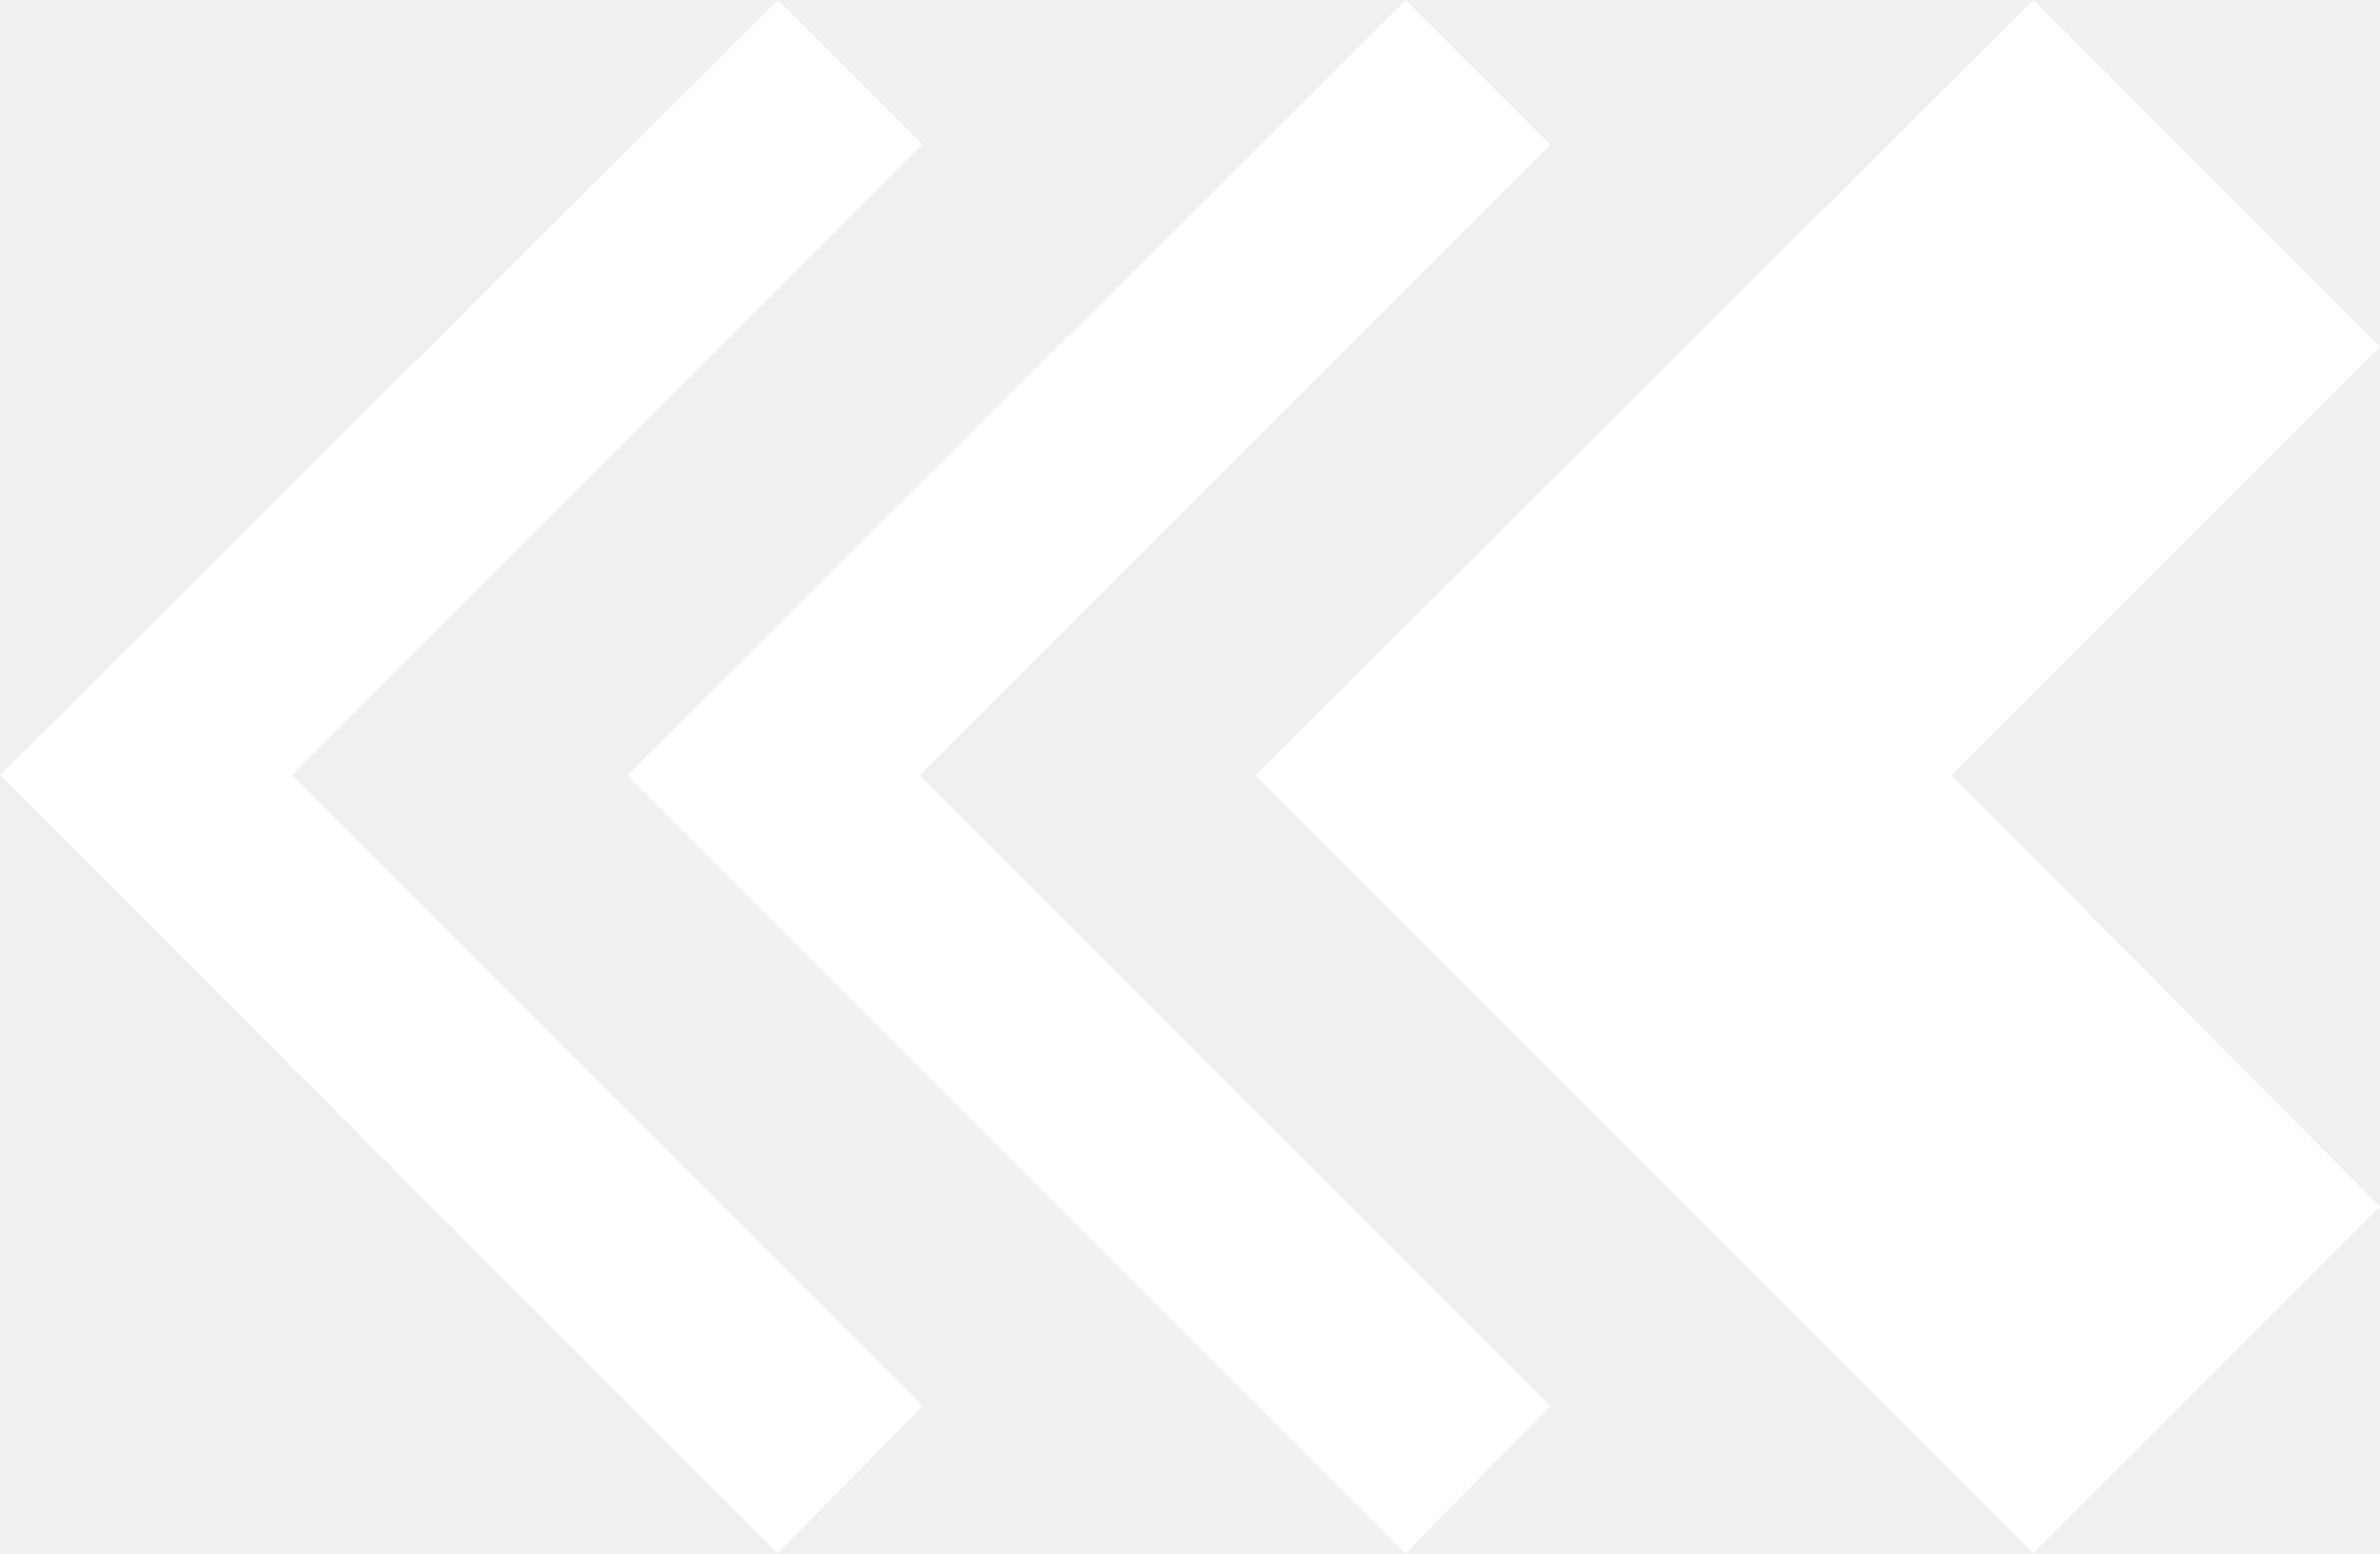
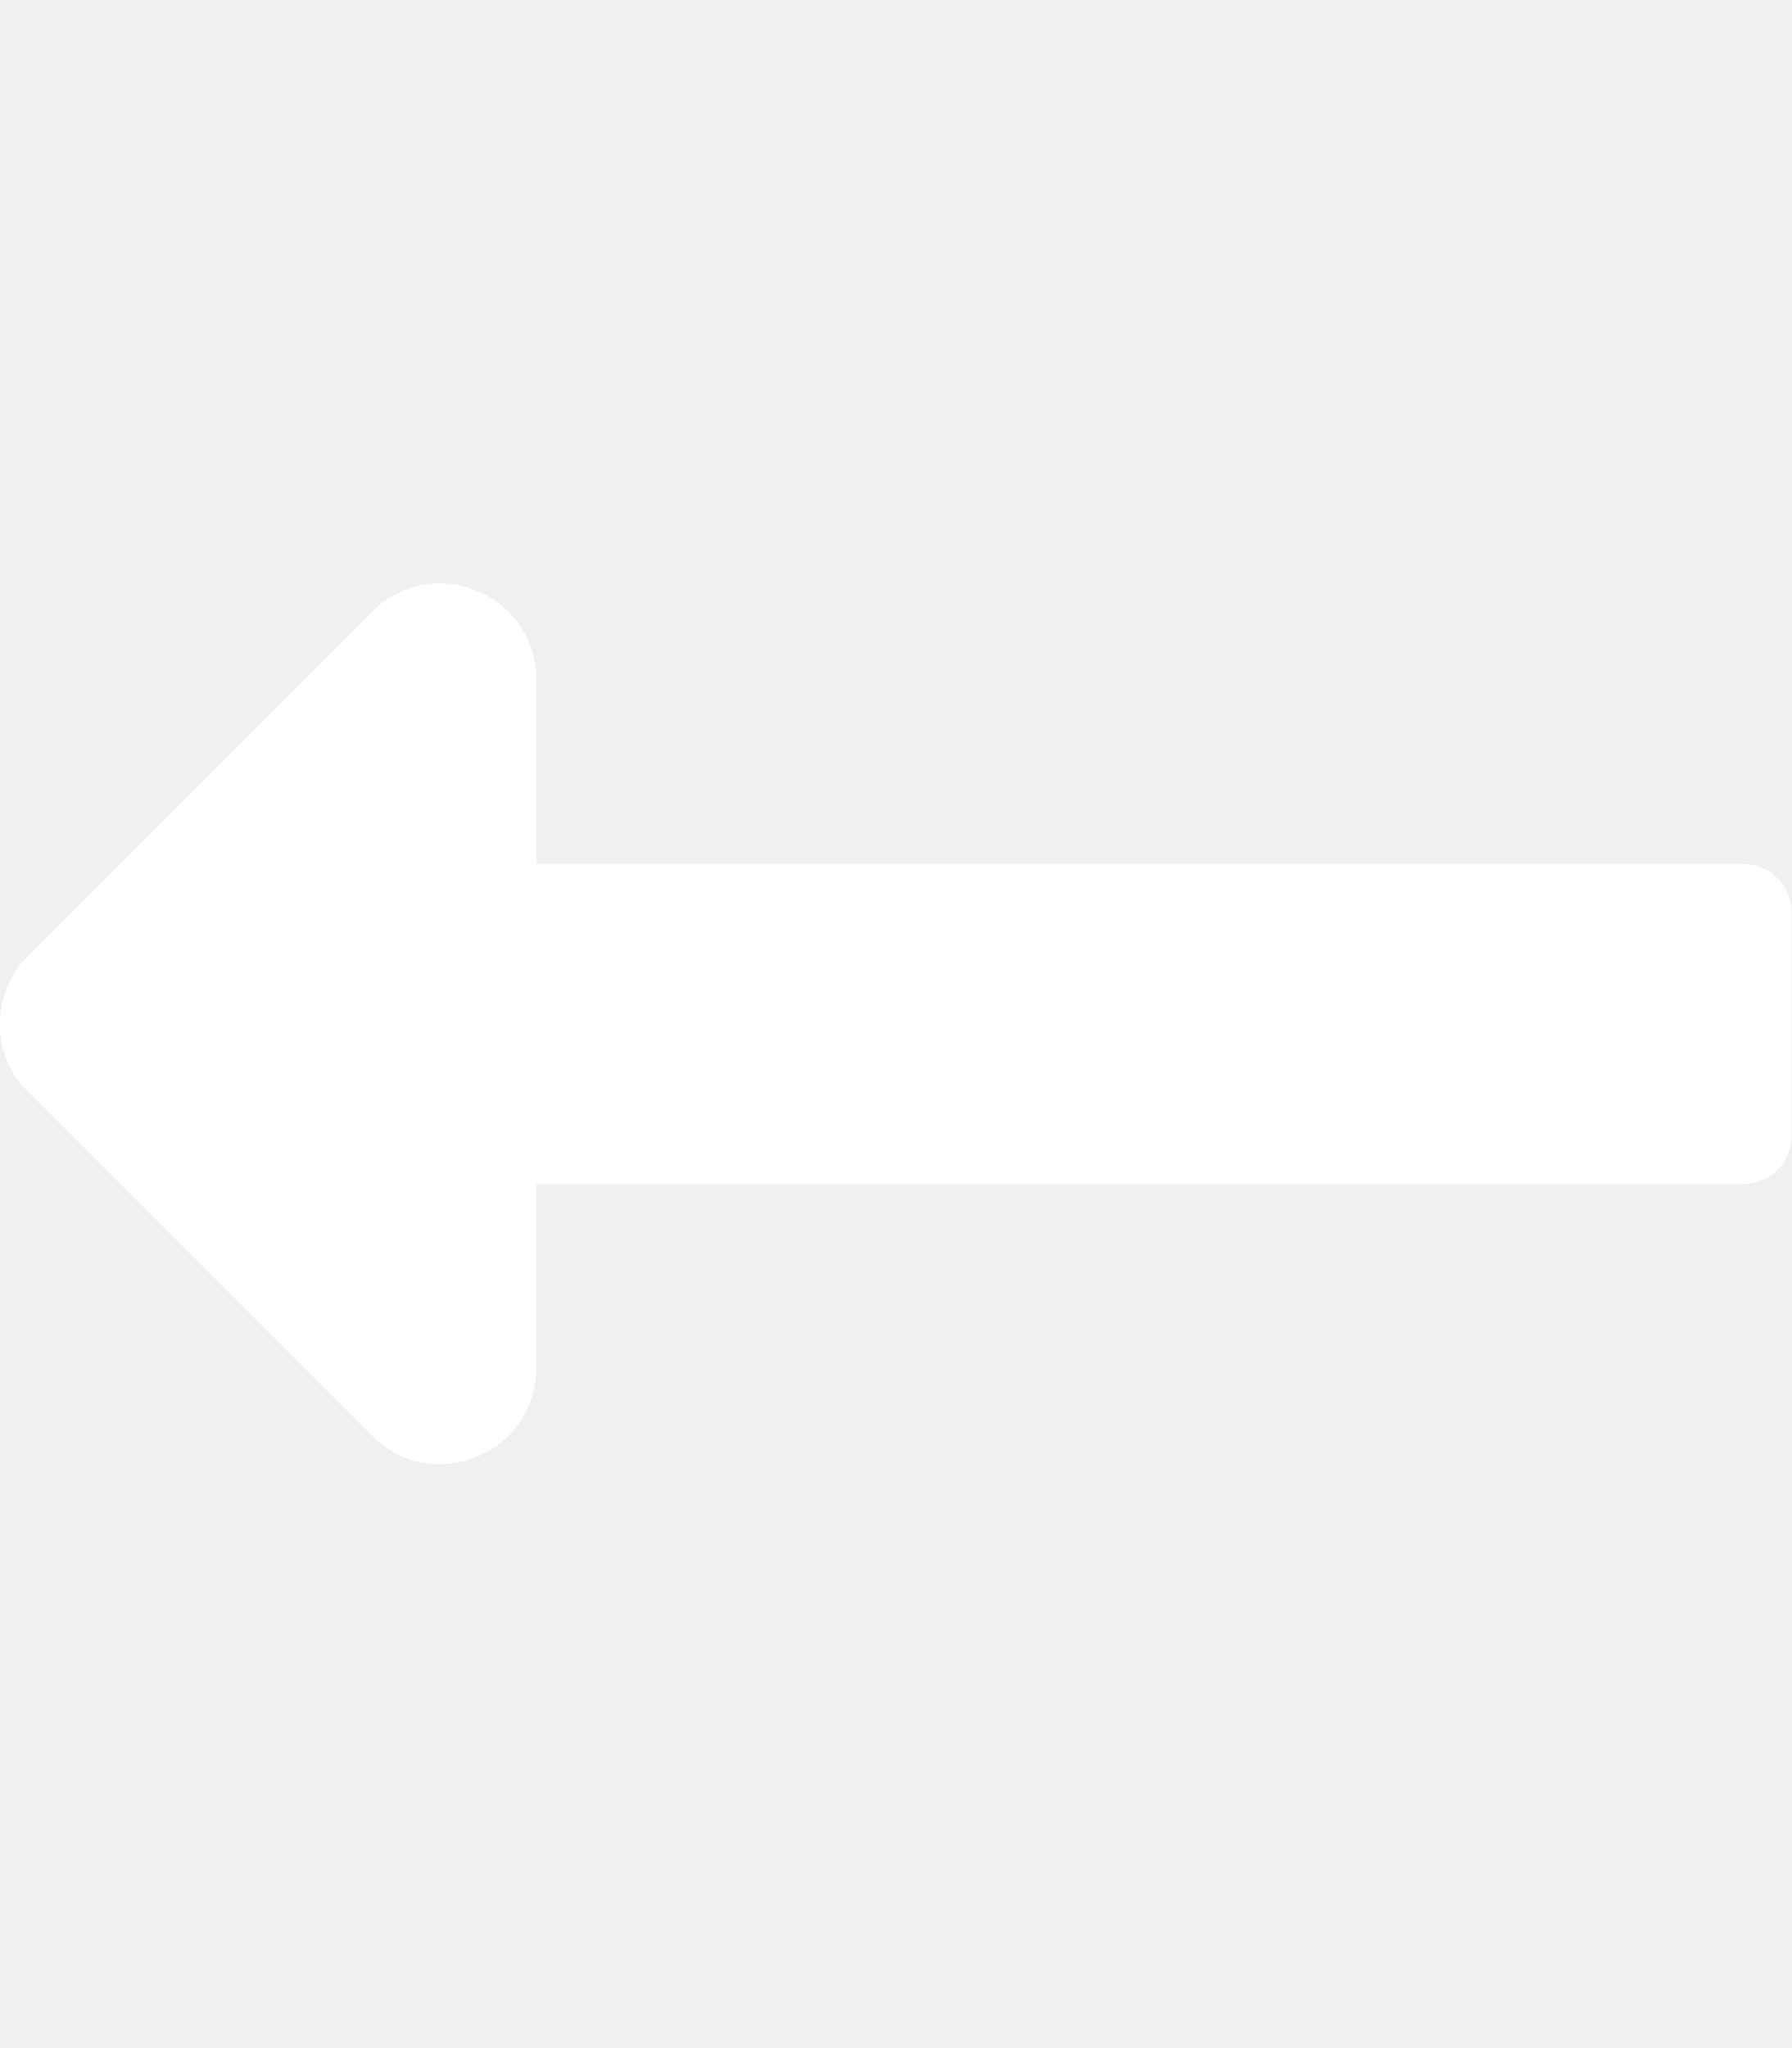
- <svg xmlns="http://www.w3.org/2000/svg" version="1.1" id="Layer_1" x="0px" y="0px" viewBox="0 0 87.2 56.9" style="enable-background:new 0 0 87.2 56.9;" xml:space="preserve">
+ <svg xmlns="http://www.w3.org/2000/svg" version="1.1" id="Layer_1" x="0px" y="0px" viewBox="0 0 448 512" style="enable-background:new 0 0 448 512;" xml:space="preserve">
  <style type="text/css">
	.st0{fill:#FFFFFF;}
</style>
-   <g>
-     <g id="_Layer_">
-       <polygon class="st0" points="28.5,0 0,28.4 28.5,56.9 33.8,51.5 10.7,28.4 33.8,5.3   " />
-       <polygon class="st0" points="51.5,0 23,28.4 51.5,56.9 56.8,51.5 33.7,28.4 56.8,5.3   " />
-       <polygon class="st0" points="74.5,0 46,28.4 74.5,56.9 87.2,44.2 71.5,28.4 87.2,12.7   " />
-     </g>
-   </g>
+   <path class="st0" d="M134.1,296H436c6.6,0,12-5.4,12-12v-56c0-6.6-5.4-12-12-12H134.1v-46.1c0-21.4-25.9-32.1-41-17L7,239  c-9.4,9.4-9.4,24.6,0,33.9L93.1,359c15.1,15.1,41,4.4,41-17L134.1,296L134.1,296z" />
</svg>
